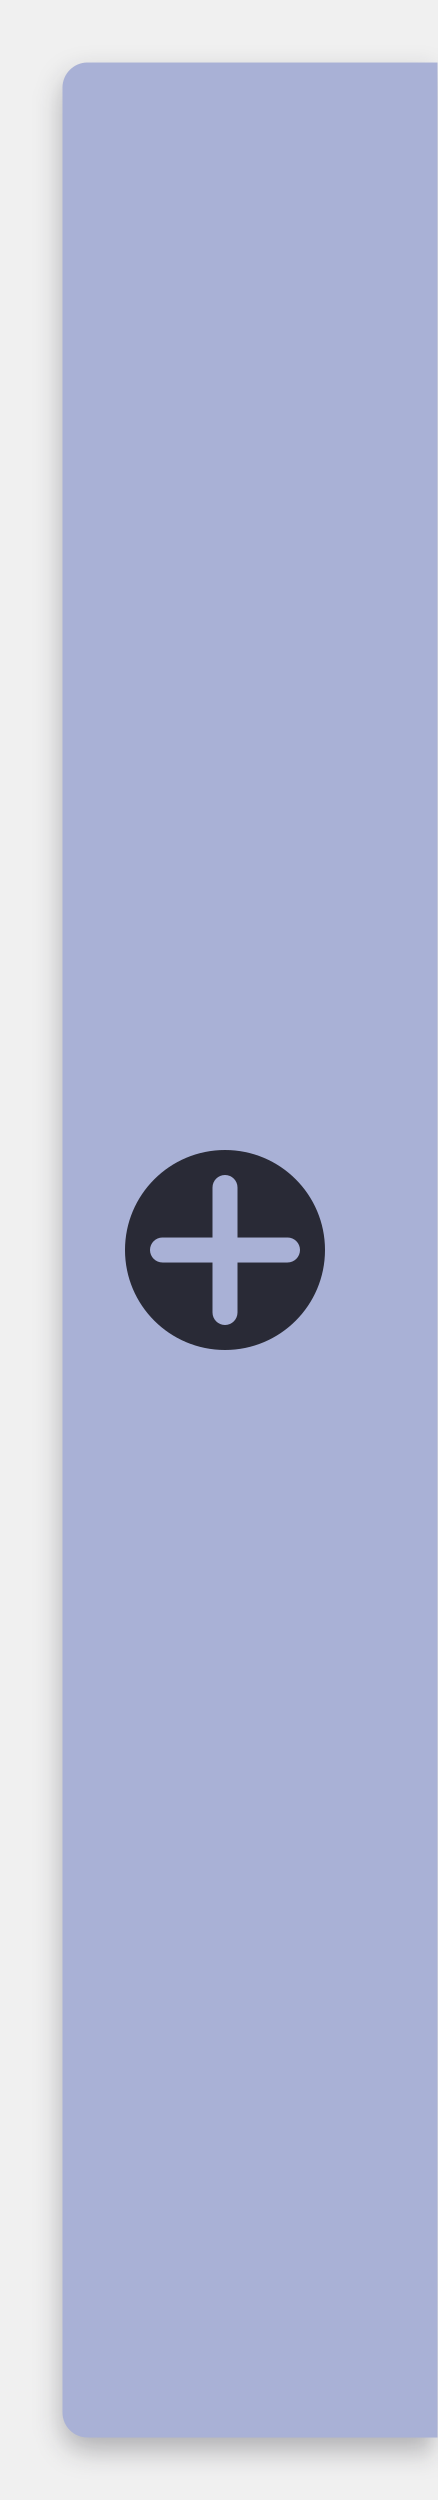
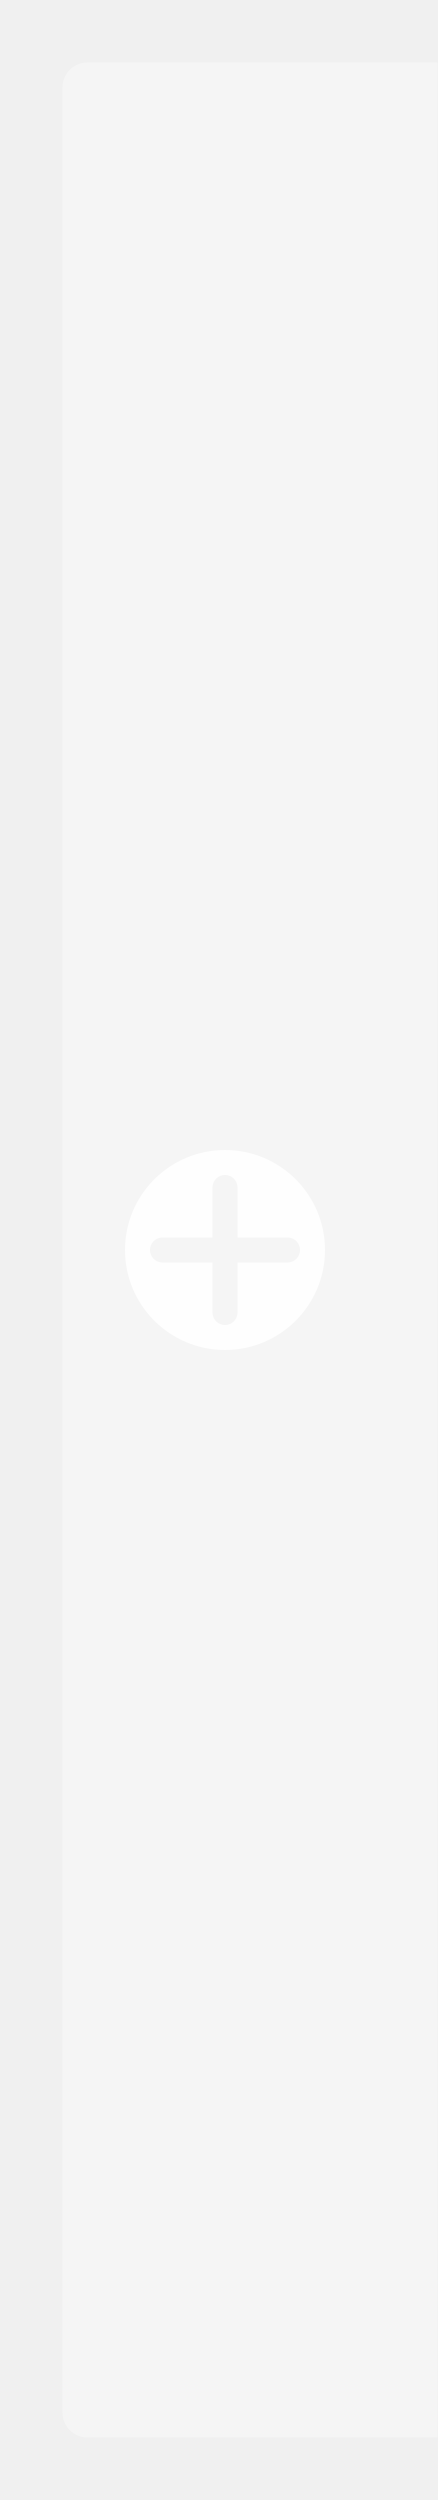
- <svg xmlns="http://www.w3.org/2000/svg" width="35" height="200">
-   <defs>
-     <filter id="a" x="-.5" y="-.5" width="2" height="2" color-interpolation-filters="sRGB">
-       <feGaussianBlur stdDeviation="1.1" />
-     </filter>
-   </defs>
-   <path d="M7 5h28v190H7a2 2 0 01-2-2V7c0-1.1.9-2 2-2z" fill="#16161e" fill-opacity=".3" filter="url(#a)" transform="translate(0 1)" />
-   <path d="M7 5h28v190H7a2 2 0 01-2-2V7c0-1.1.9-2 2-2z" fill="#A9B1D6" />
-   <path d="M18 94a1 1 0 00-1 1v4h-4a1 1 0 100 2h4v4a1 1 0 102 0v-4h4a1 1 0 100-2h-4v-4a1 1 0 00-1-1zm8 6a8 8 0 01-8 8 8 8 0 01-8-8 8 8 0 018-8 8 8 0 018 8z" fill="#16161e" fill-opacity=".87" />
+ <svg xmlns="http://www.w3.org/2000/svg" width="35" height="200" id="svg2" version="1.1">
+   <defs id="defs4" />
+   <g id="layer1" transform="translate(0,-852.3622)">
+     <path id="rect4694" style="color:#000000;clip-rule:nonzero;display:inline;overflow:visible;visibility:visible;opacity:0.35;isolation:auto;mix-blend-mode:normal;color-interpolation:sRGB;color-interpolation-filters:linearRGB;solid-color:#000000;solid-opacity:1;fill:#ffffff;fill-opacity:1;fill-rule:nonzero;stroke:none;stroke-width:2;stroke-linecap:butt;stroke-linejoin:miter;stroke-miterlimit:4;stroke-dasharray:none;stroke-dashoffset:0;stroke-opacity:1;color-rendering:auto;image-rendering:auto;shape-rendering:auto;text-rendering:auto;enable-background:accumulate" d="m 7,857.362 28,0 0,190 -28,0 c -1.108,0 -2,-0.892 -2,-2 L 5,859.362 c 0,-1.108 0.892,-2 2,-2 z" />
+     <g transform="translate(0,-0.9999969)" id="g3917-7" style="fill:#eceff1;fill-opacity:1;opacity:0.5;stroke:none;stroke-opacity:1" />
+     <path id="rect4804" transform="translate(0,852.3622)" style="color:#000000;clip-rule:nonzero;display:inline;overflow:visible;visibility:visible;opacity:0.87;isolation:auto;mix-blend-mode:normal;color-interpolation:sRGB;color-interpolation-filters:linearRGB;solid-color:#000000;solid-opacity:1;fill:#ffffff;fill-opacity:1;fill-rule:nonzero;stroke:none;stroke-width:2;stroke-linecap:round;stroke-linejoin:miter;stroke-miterlimit:4;stroke-dasharray:none;stroke-dashoffset:0;stroke-opacity:1;color-rendering:auto;image-rendering:auto;shape-rendering:auto;text-rendering:auto;enable-background:accumulate" d="m 18,94 c -0.554,0 -1,0.446 -1,1 l 0,4 -4,0 c -0.554,0 -1,0.446 -1,1 0,0.554 0.446,1 1,1 l 4,0 0,4 c 0,0.554 0.446,1 1,1 0.554,0 1,-0.446 1,-1 l 0,-4 4,0 c 0.554,0 1,-0.446 1,-1 0,-0.554 -0.446,-1 -1,-1 l -4,0 0,-4 c 0,-0.554 -0.446,-1 -1,-1 z m 8,6 a 8,8 0 0 1 -8,8 8,8 0 0 1 -8,-8 8,8 0 0 1 8,-8 8,8 0 0 1 8,8 z" />
+   </g>
</svg>
